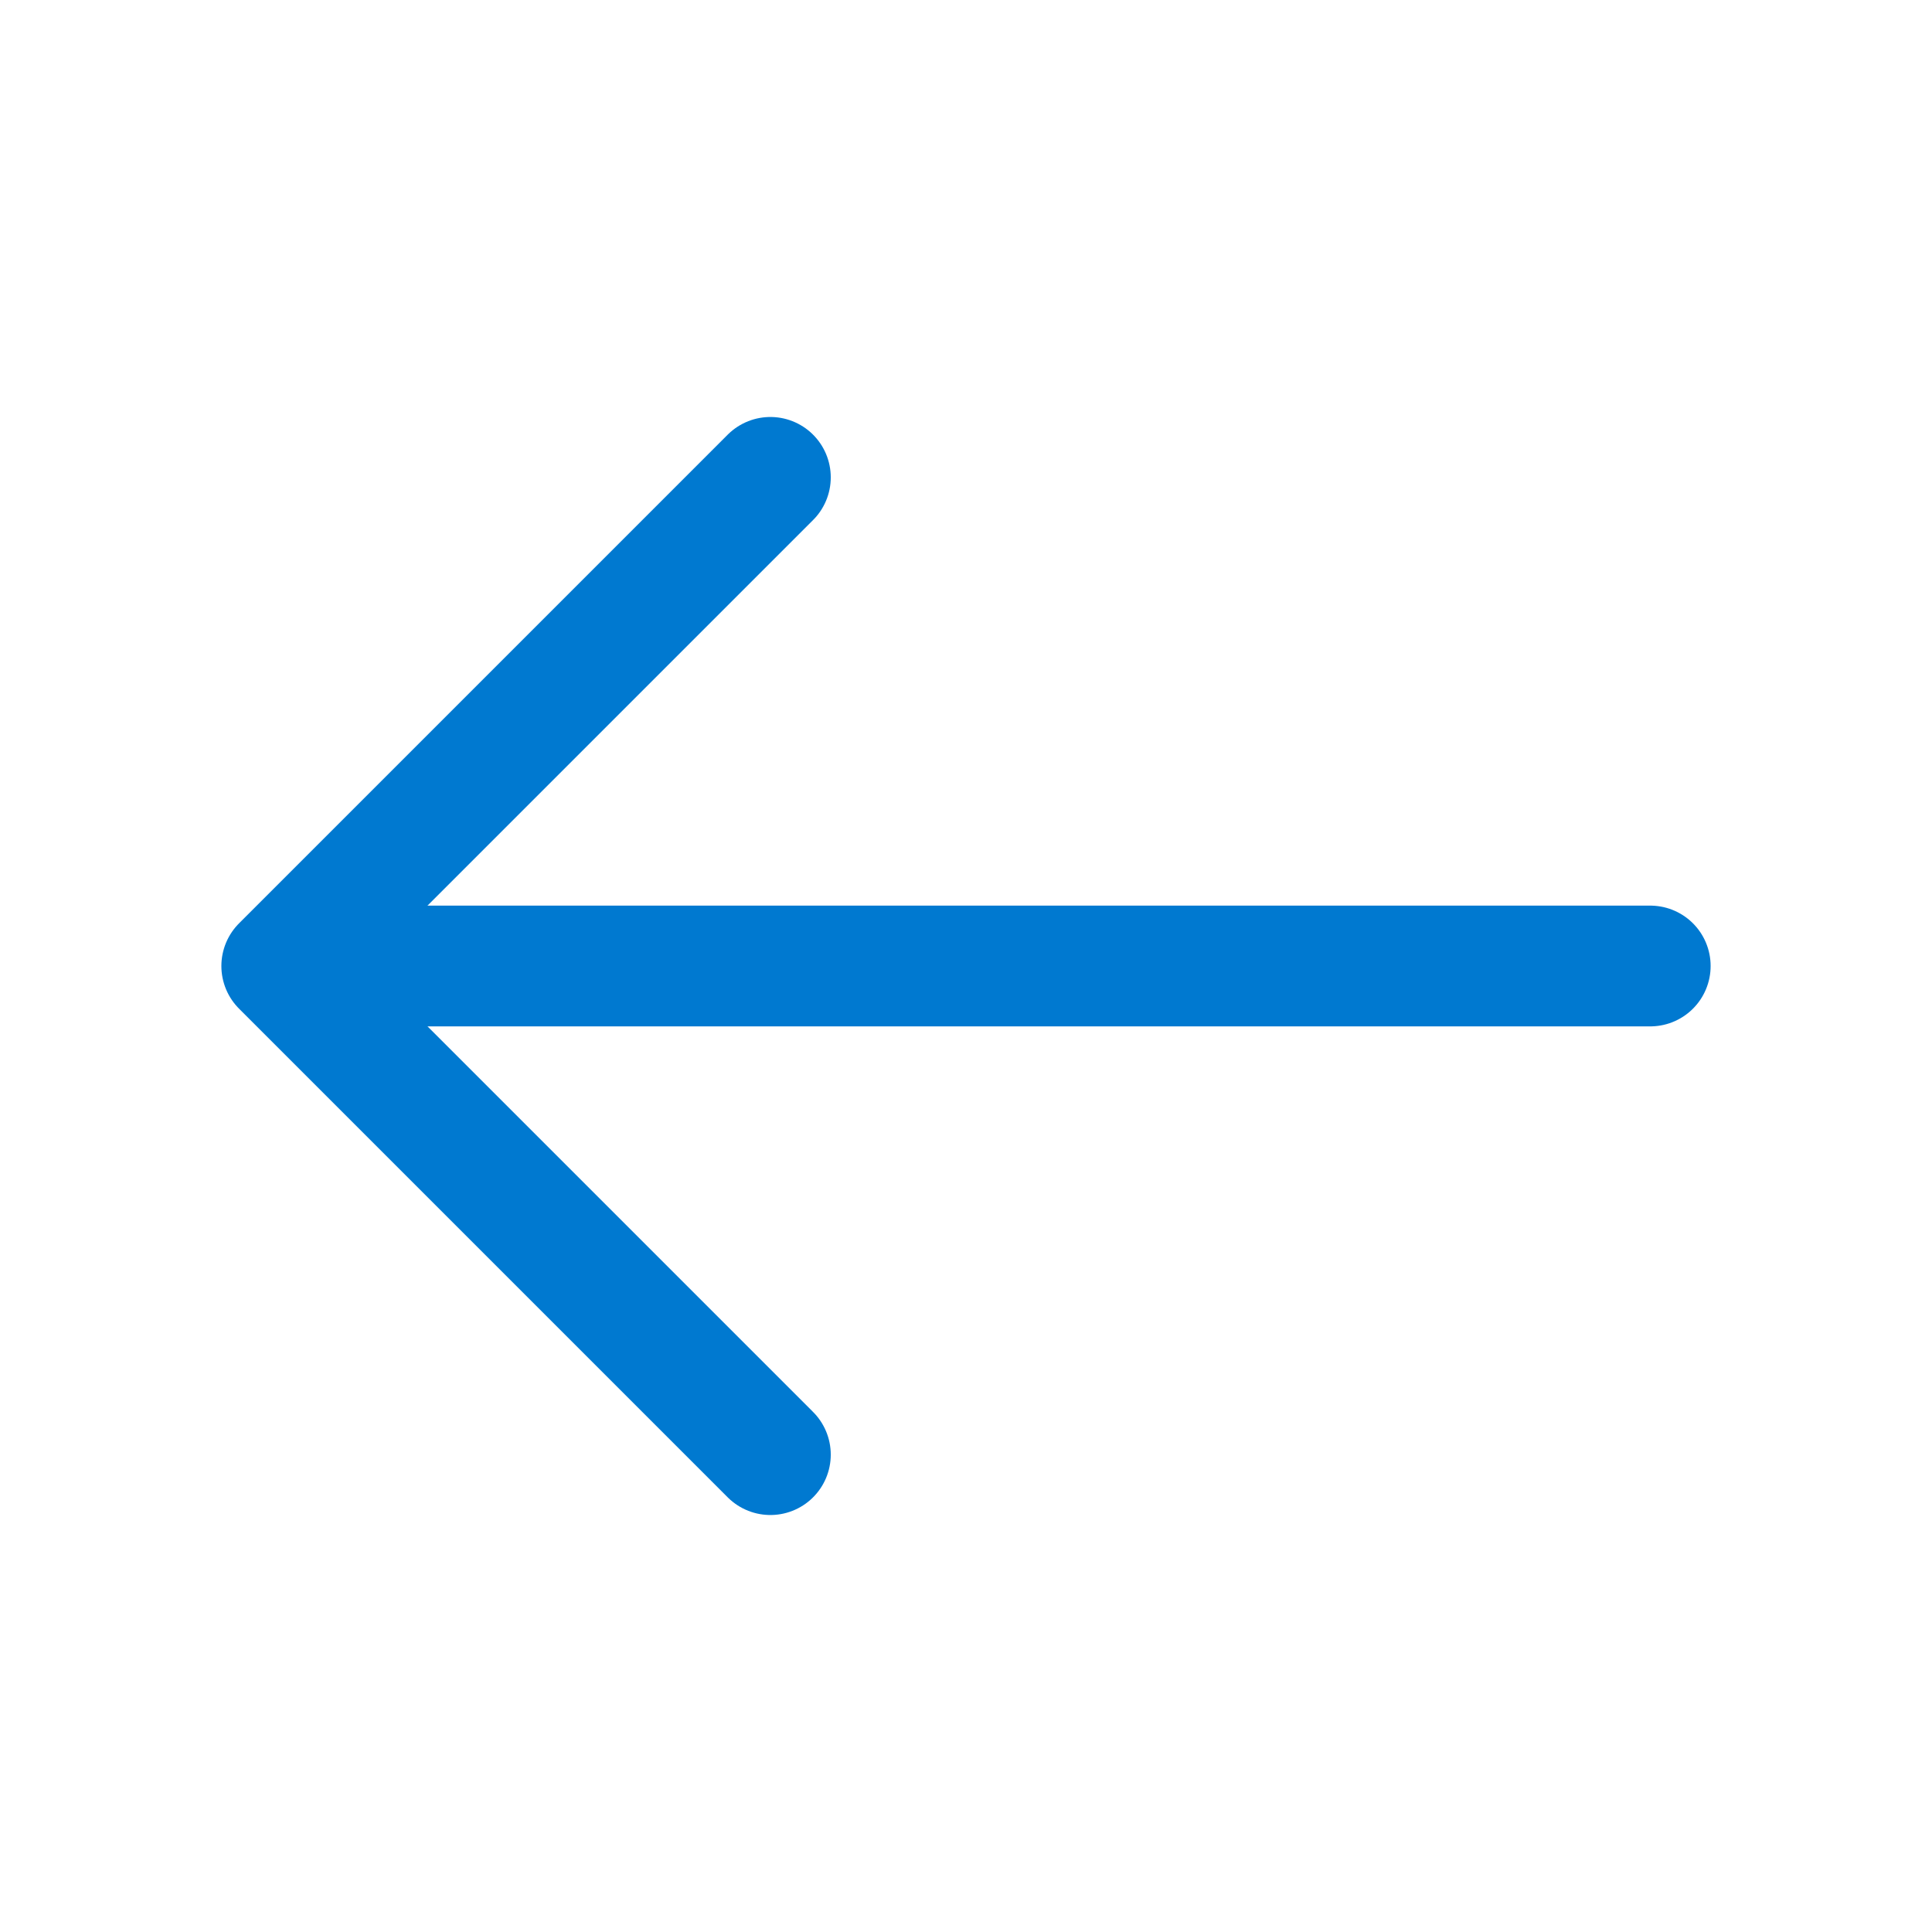
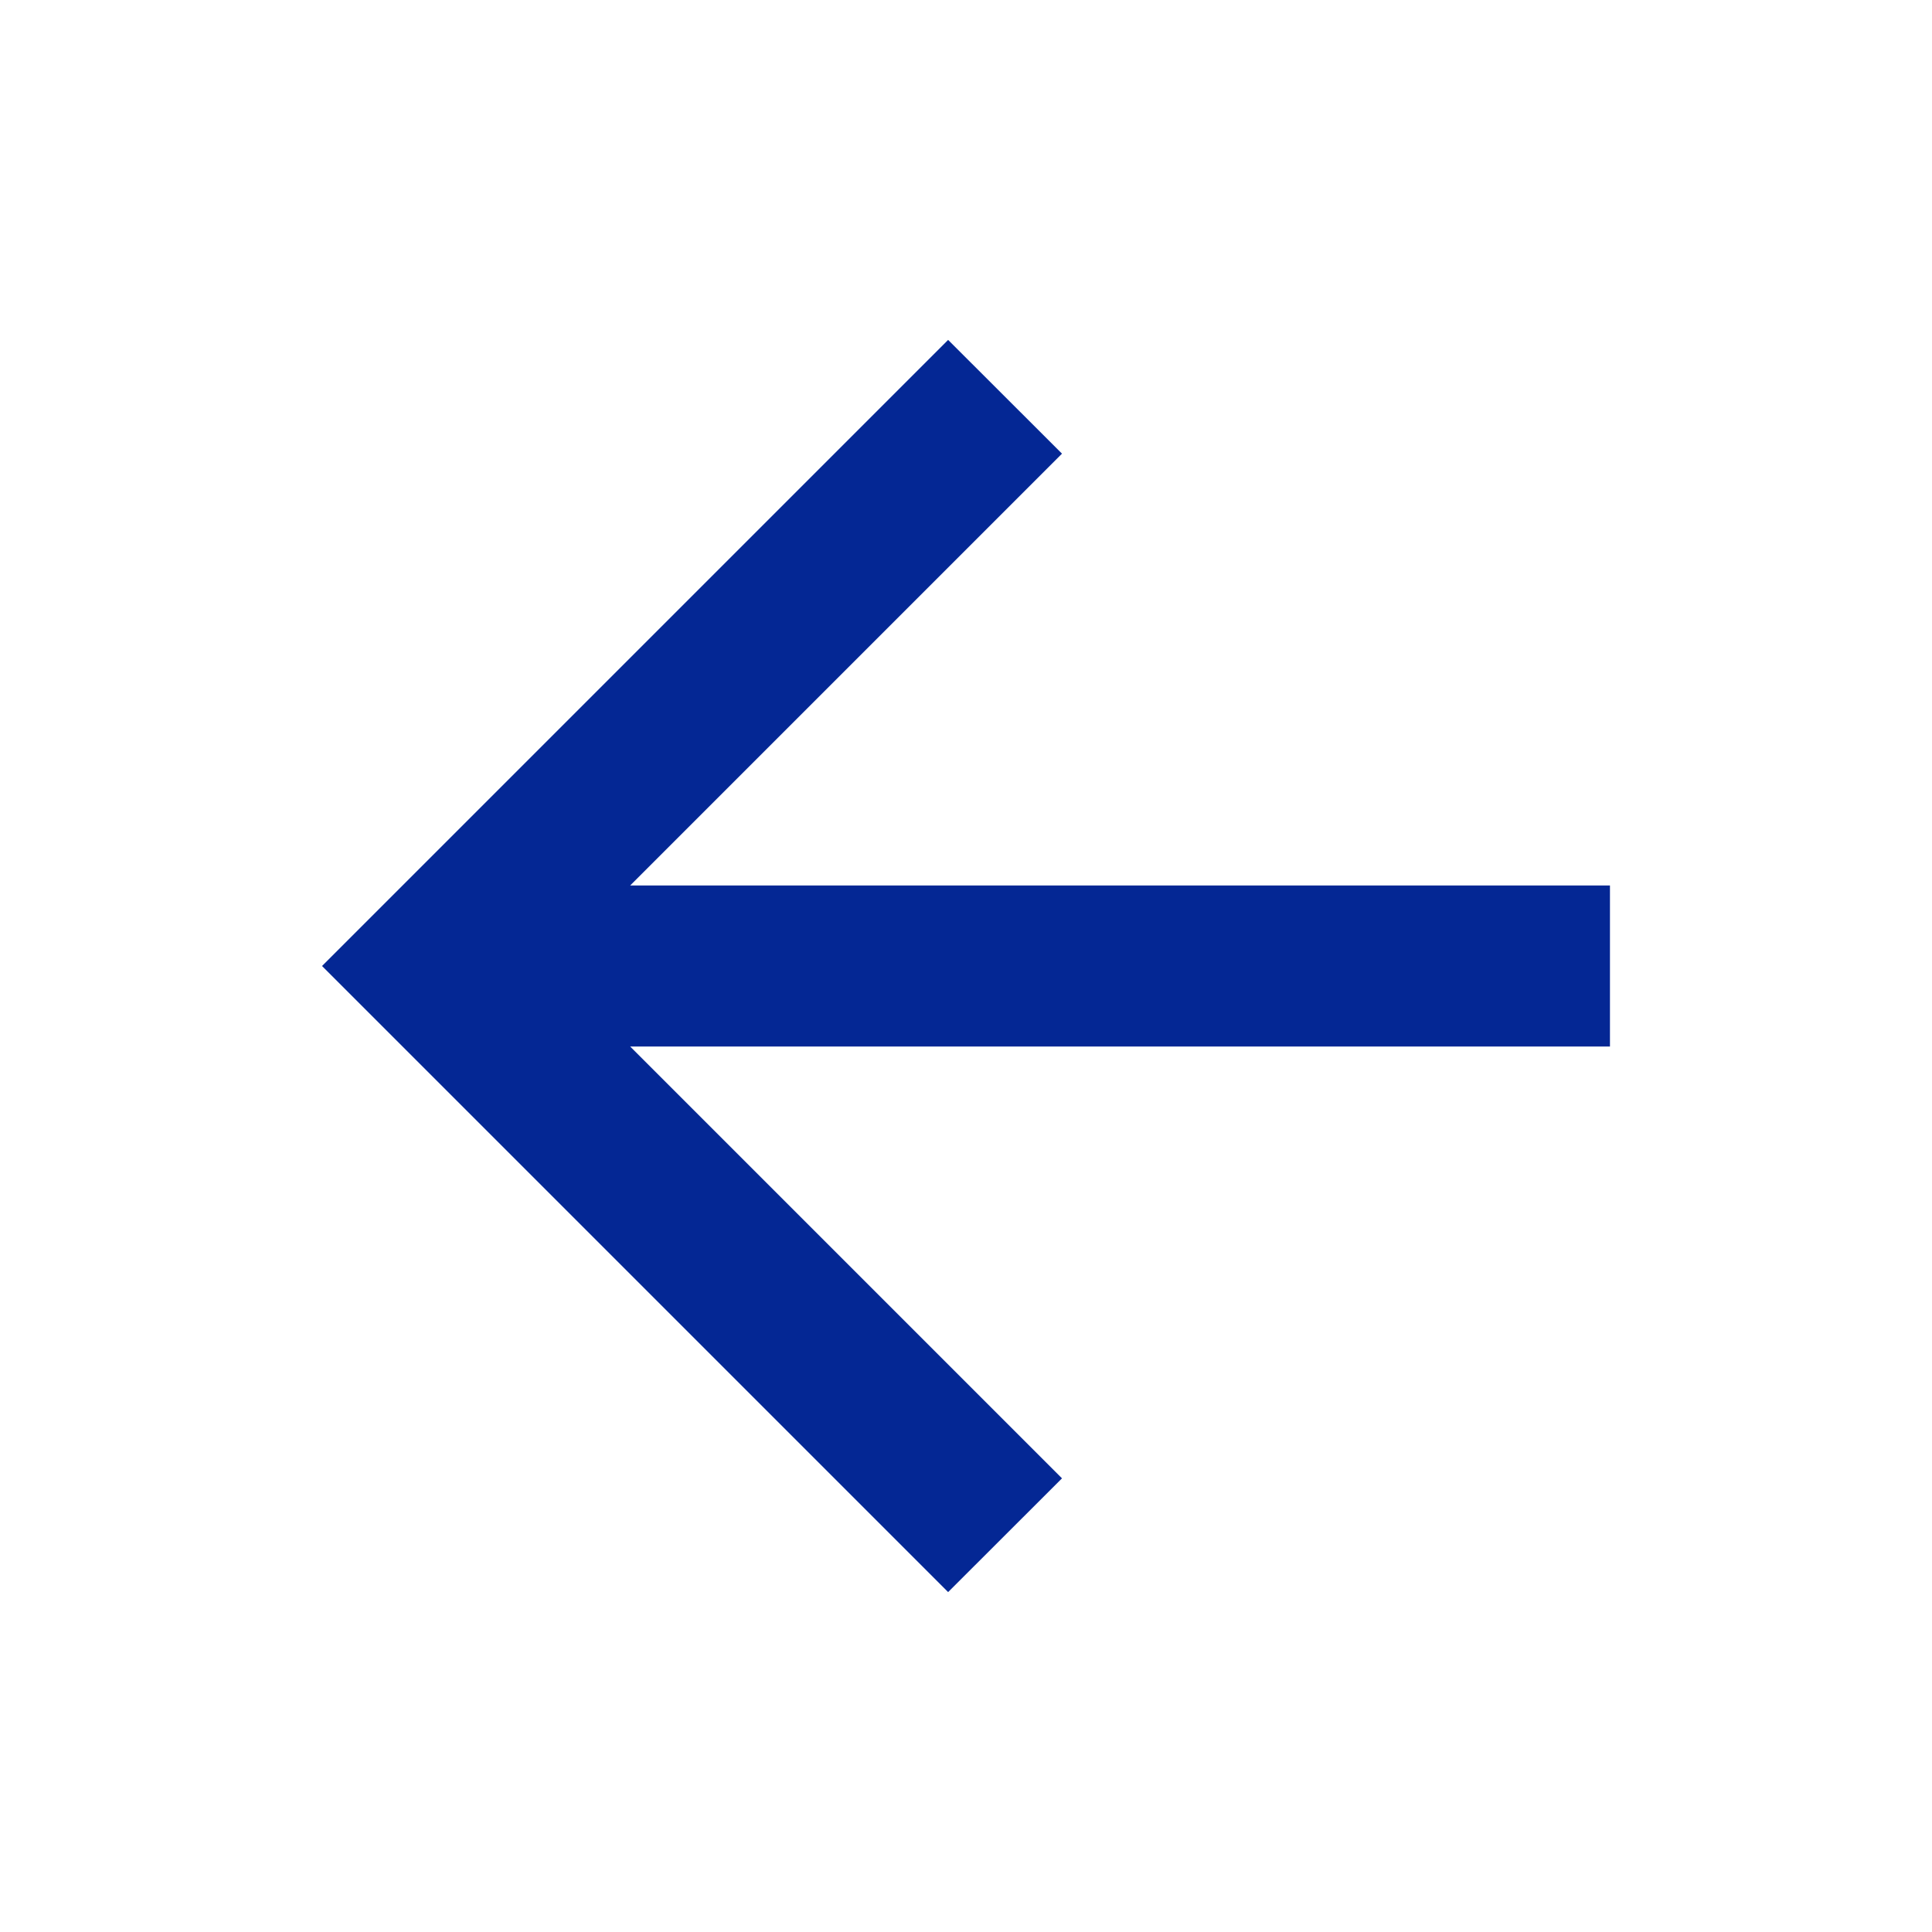
- <svg xmlns="http://www.w3.org/2000/svg" width="24" height="24" viewBox="0 0 24 24" fill="none">
-   <path d="M9.57 5.93L3.5 12L9.57 18.07" stroke="#0079D0" stroke-width="1.5" stroke-miterlimit="10" stroke-linecap="round" stroke-linejoin="round" />
-   <path d="M20.5 12H3.67" stroke="#0079D0" stroke-width="1.5" stroke-miterlimit="10" stroke-linecap="round" stroke-linejoin="round" />
+ <svg xmlns="http://www.w3.org/2000/svg" width="16" height="16" viewBox="0 0 16 16" fill="none">
+   <path fill-rule="evenodd" clip-rule="evenodd" d="M5.219 7.333H13.333V8.667H5.219L8.795 12.243L7.852 13.185L2.667 8L7.852 2.815L8.795 3.757L5.219 7.333Z" fill="#042794" />
</svg>
